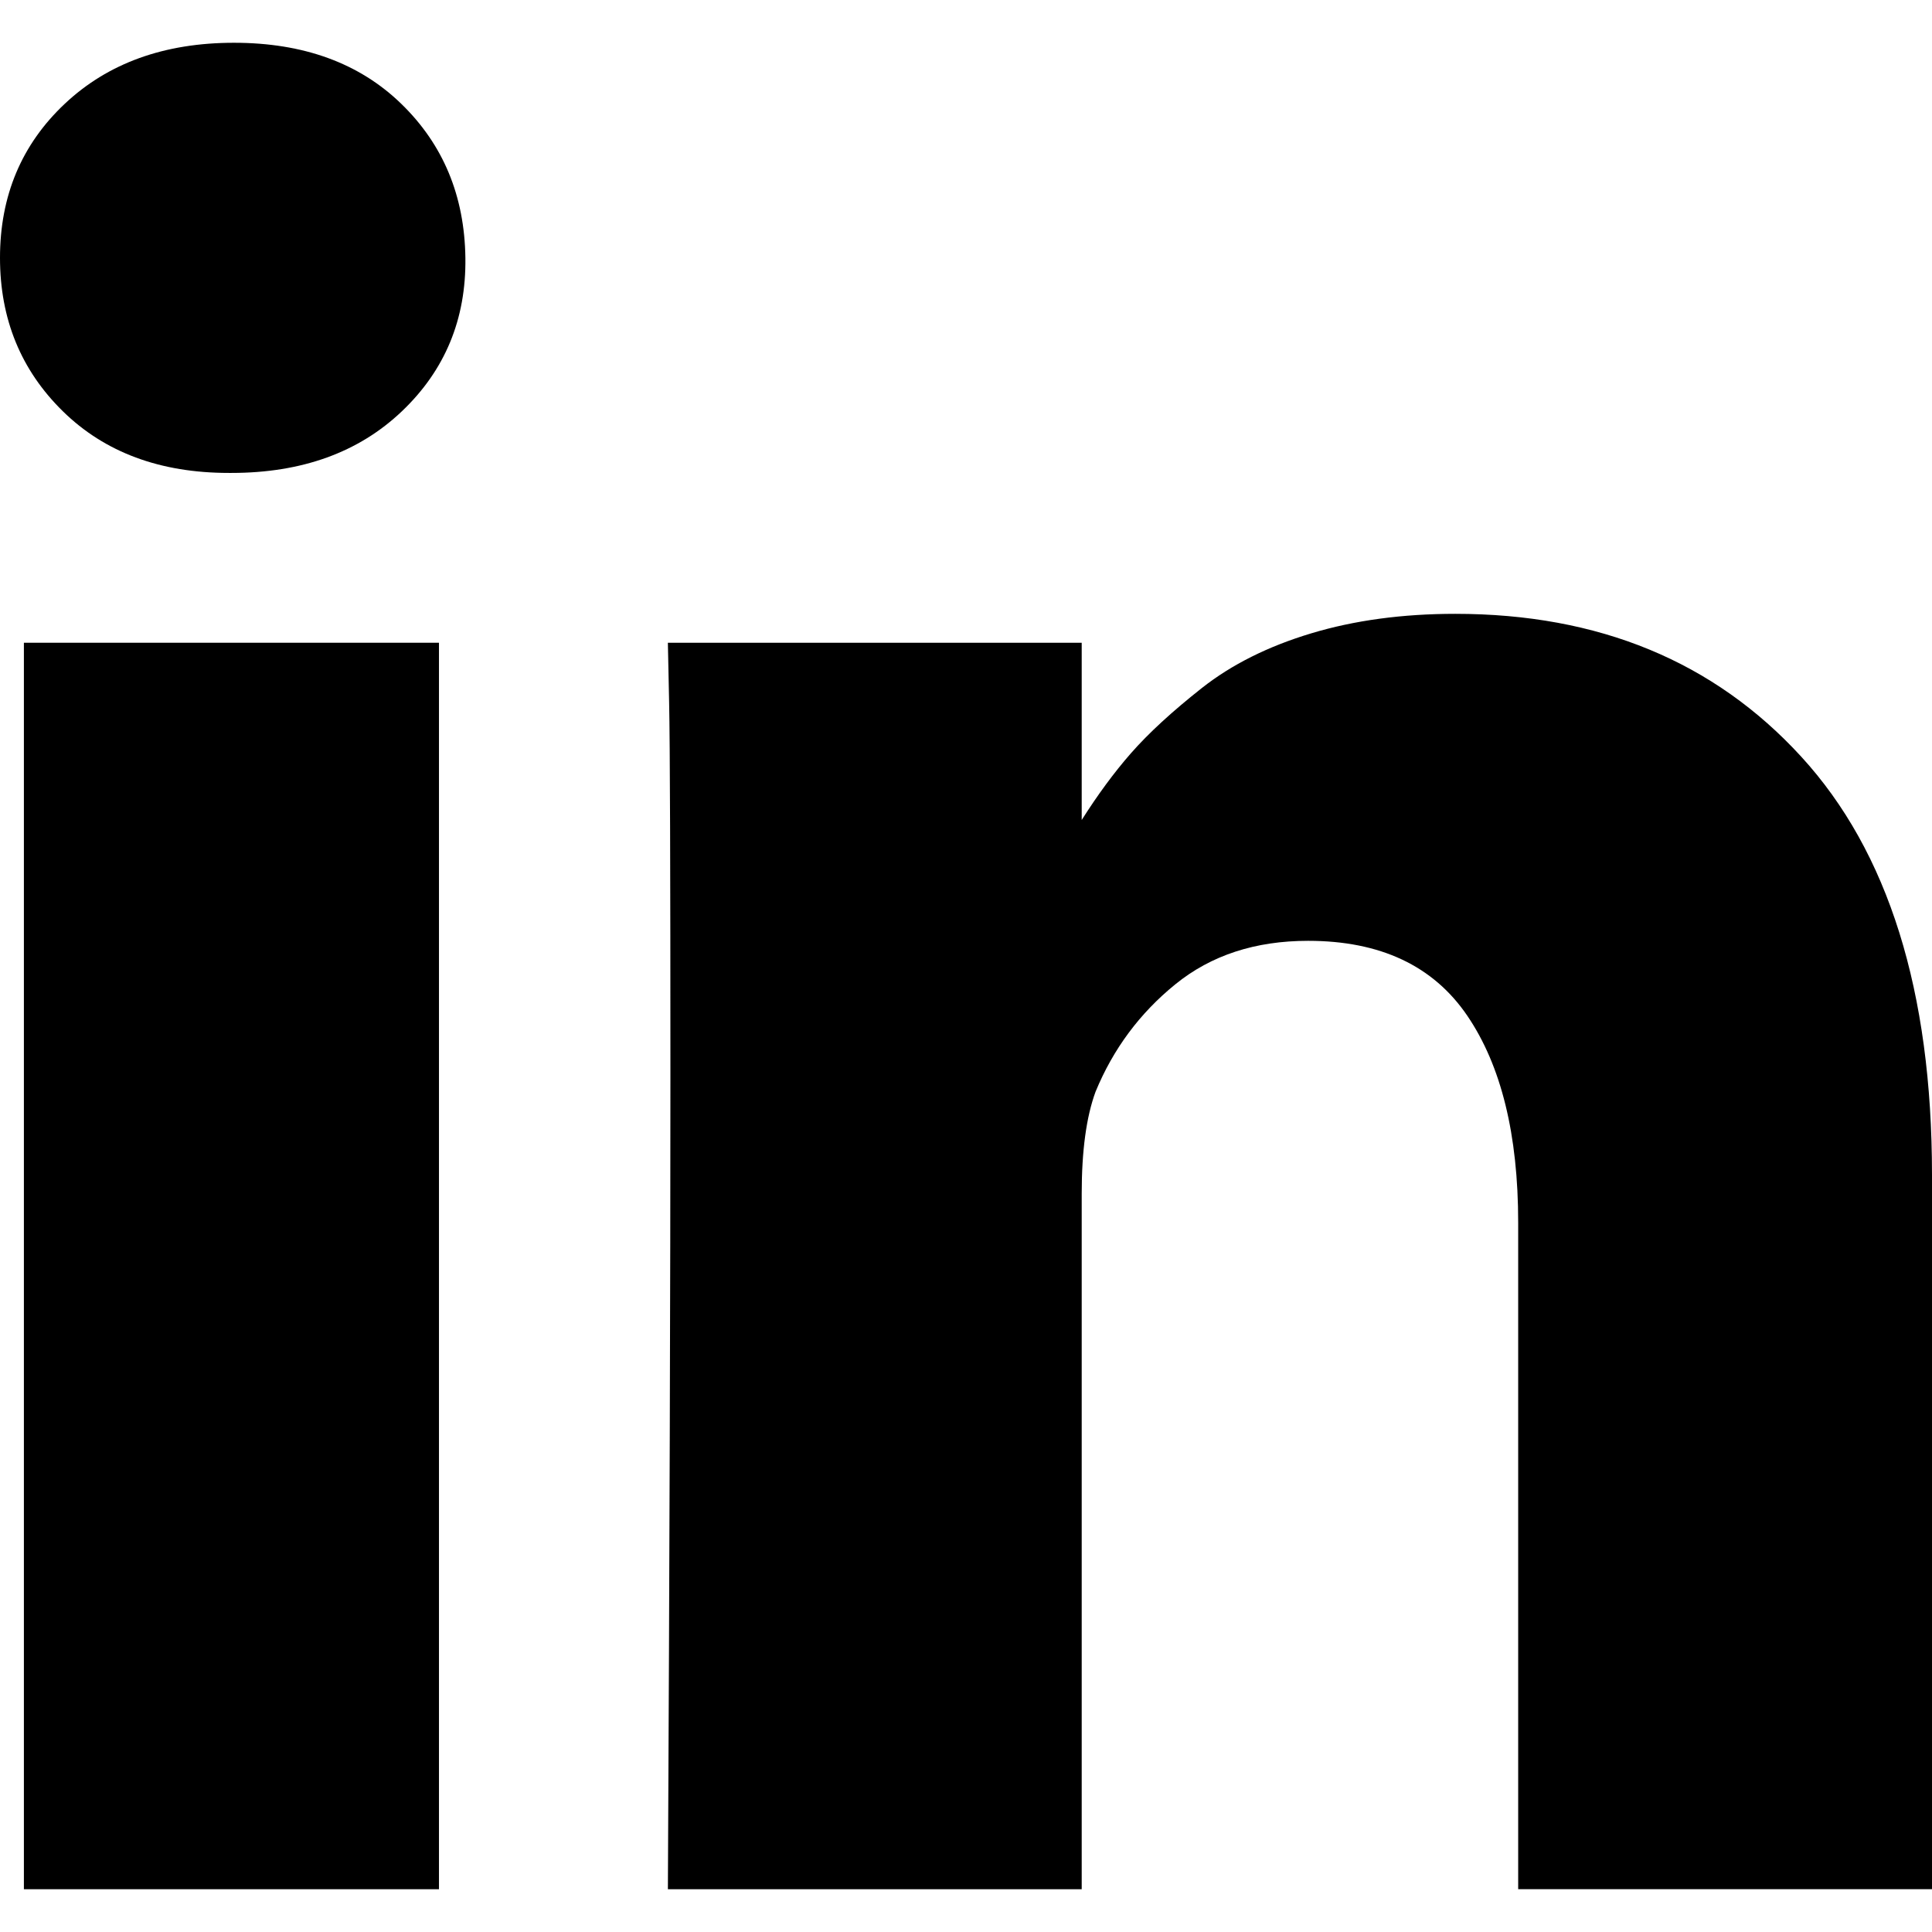
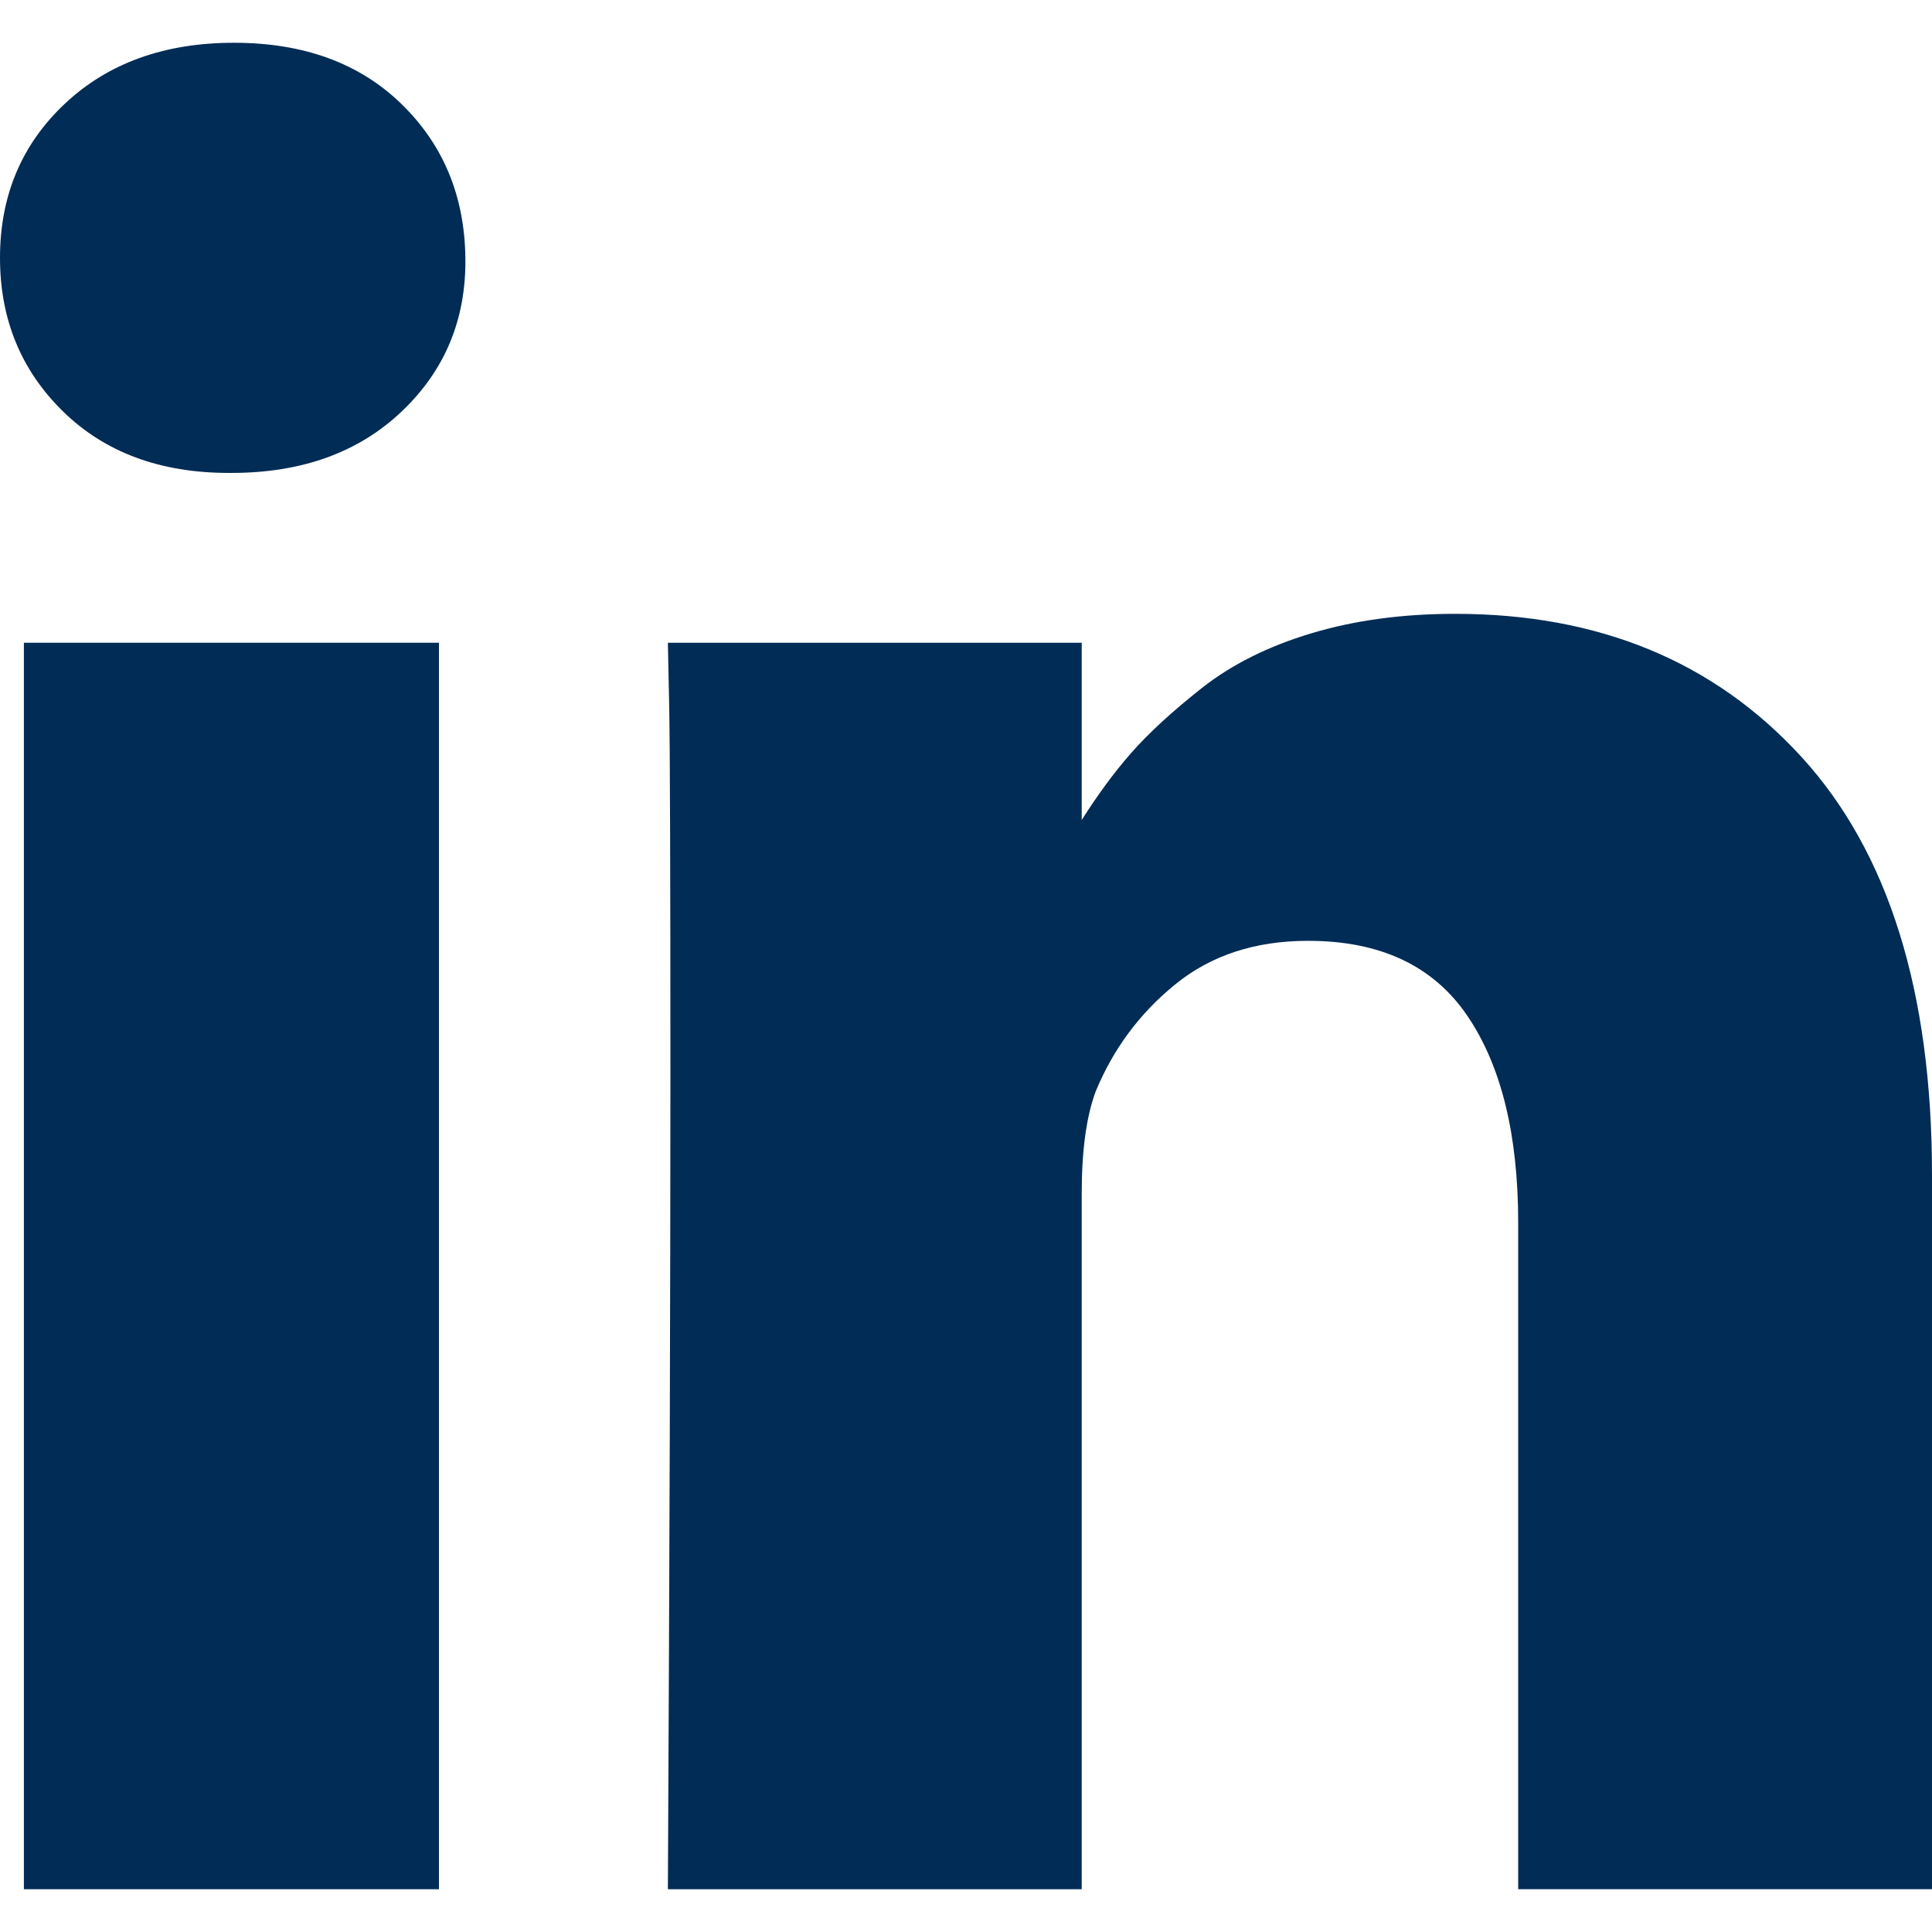
- <svg xmlns="http://www.w3.org/2000/svg" version="1.1" id="Capa_1" x="0px" y="0px" width="438.536px" height="438.535px" viewBox="0 0 438.536 438.535" style="enable-background:new 0 0 438.536 438.535;" xml:space="preserve">
+ <svg xmlns="http://www.w3.org/2000/svg" version="1.1" id="Capa_1" x="0px" y="0px" width="438.536px" height="438.535px" viewBox="0 0 438.536 438.535" style="fill:#012c55;" xml:space="preserve">
  <g>
    <g>
      <rect x="5.424" y="145.895" width="94.216" height="282.932" />
-       <path d="M408.842,171.739c-19.791-21.604-45.967-32.408-78.512-32.408c-11.991,0-22.891,1.475-32.695,4.427    c-9.801,2.95-18.079,7.089-24.838,12.419c-6.755,5.33-12.135,10.278-16.129,14.844c-3.798,4.337-7.512,9.389-11.136,15.104    v-40.232h-93.935l0.288,13.706c0.193,9.139,0.288,37.307,0.288,84.508c0,47.205-0.19,108.777-0.572,184.722h93.931V270.942    c0-9.705,1.041-17.412,3.139-23.127c4-9.712,10.037-17.843,18.131-24.407c8.093-6.572,18.13-9.855,30.125-9.855    c16.364,0,28.407,5.662,36.117,16.987c7.707,11.324,11.561,26.98,11.561,46.966V428.82h93.931V266.664    C438.529,224.976,428.639,193.336,408.842,171.739z" />
-       <path d="M53.103,9.708c-15.796,0-28.595,4.619-38.4,13.848C4.899,32.787,0,44.441,0,58.529c0,13.891,4.758,25.505,14.275,34.829    c9.514,9.325,22.078,13.99,37.685,13.99h0.571c15.99,0,28.887-4.661,38.688-13.99c9.801-9.324,14.606-20.934,14.417-34.829    c-0.19-14.087-5.047-25.742-14.561-34.973C81.562,14.323,68.9,9.708,53.103,9.708z" />
+       <path style="fill:#012c55;" d="M408.842,171.739c-19.791-21.604-45.967-32.408-78.512-32.408c-11.991,0-22.891,1.475-32.695,4.427    c-9.801,2.95-18.079,7.089-24.838,12.419c-6.755,5.33-12.135,10.278-16.129,14.844c-3.798,4.337-7.512,9.389-11.136,15.104    v-40.232h-93.935l0.288,13.706c0.193,9.139,0.288,37.307,0.288,84.508c0,47.205-0.19,108.777-0.572,184.722h93.931V270.942    c0-9.705,1.041-17.412,3.139-23.127c4-9.712,10.037-17.843,18.131-24.407c8.093-6.572,18.13-9.855,30.125-9.855    c16.364,0,28.407,5.662,36.117,16.987c7.707,11.324,11.561,26.98,11.561,46.966V428.82h93.931V266.664    C438.529,224.976,428.639,193.336,408.842,171.739z" />
+       <path style="fill:#012c55;" d="M53.103,9.708c-15.796,0-28.595,4.619-38.4,13.848C4.899,32.787,0,44.441,0,58.529c0,13.891,4.758,25.505,14.275,34.829    c9.514,9.325,22.078,13.99,37.685,13.99h0.571c15.99,0,28.887-4.661,38.688-13.99c9.801-9.324,14.606-20.934,14.417-34.829    c-0.19-14.087-5.047-25.742-14.561-34.973C81.562,14.323,68.9,9.708,53.103,9.708z" />
    </g>
  </g>
  <g>
</g>
  <g>
</g>
  <g>
</g>
  <g>
</g>
  <g>
</g>
  <g>
</g>
  <g>
</g>
  <g>
</g>
  <g>
</g>
  <g>
</g>
  <g>
</g>
  <g>
</g>
  <g>
</g>
  <g>
</g>
  <g>
</g>
</svg>
